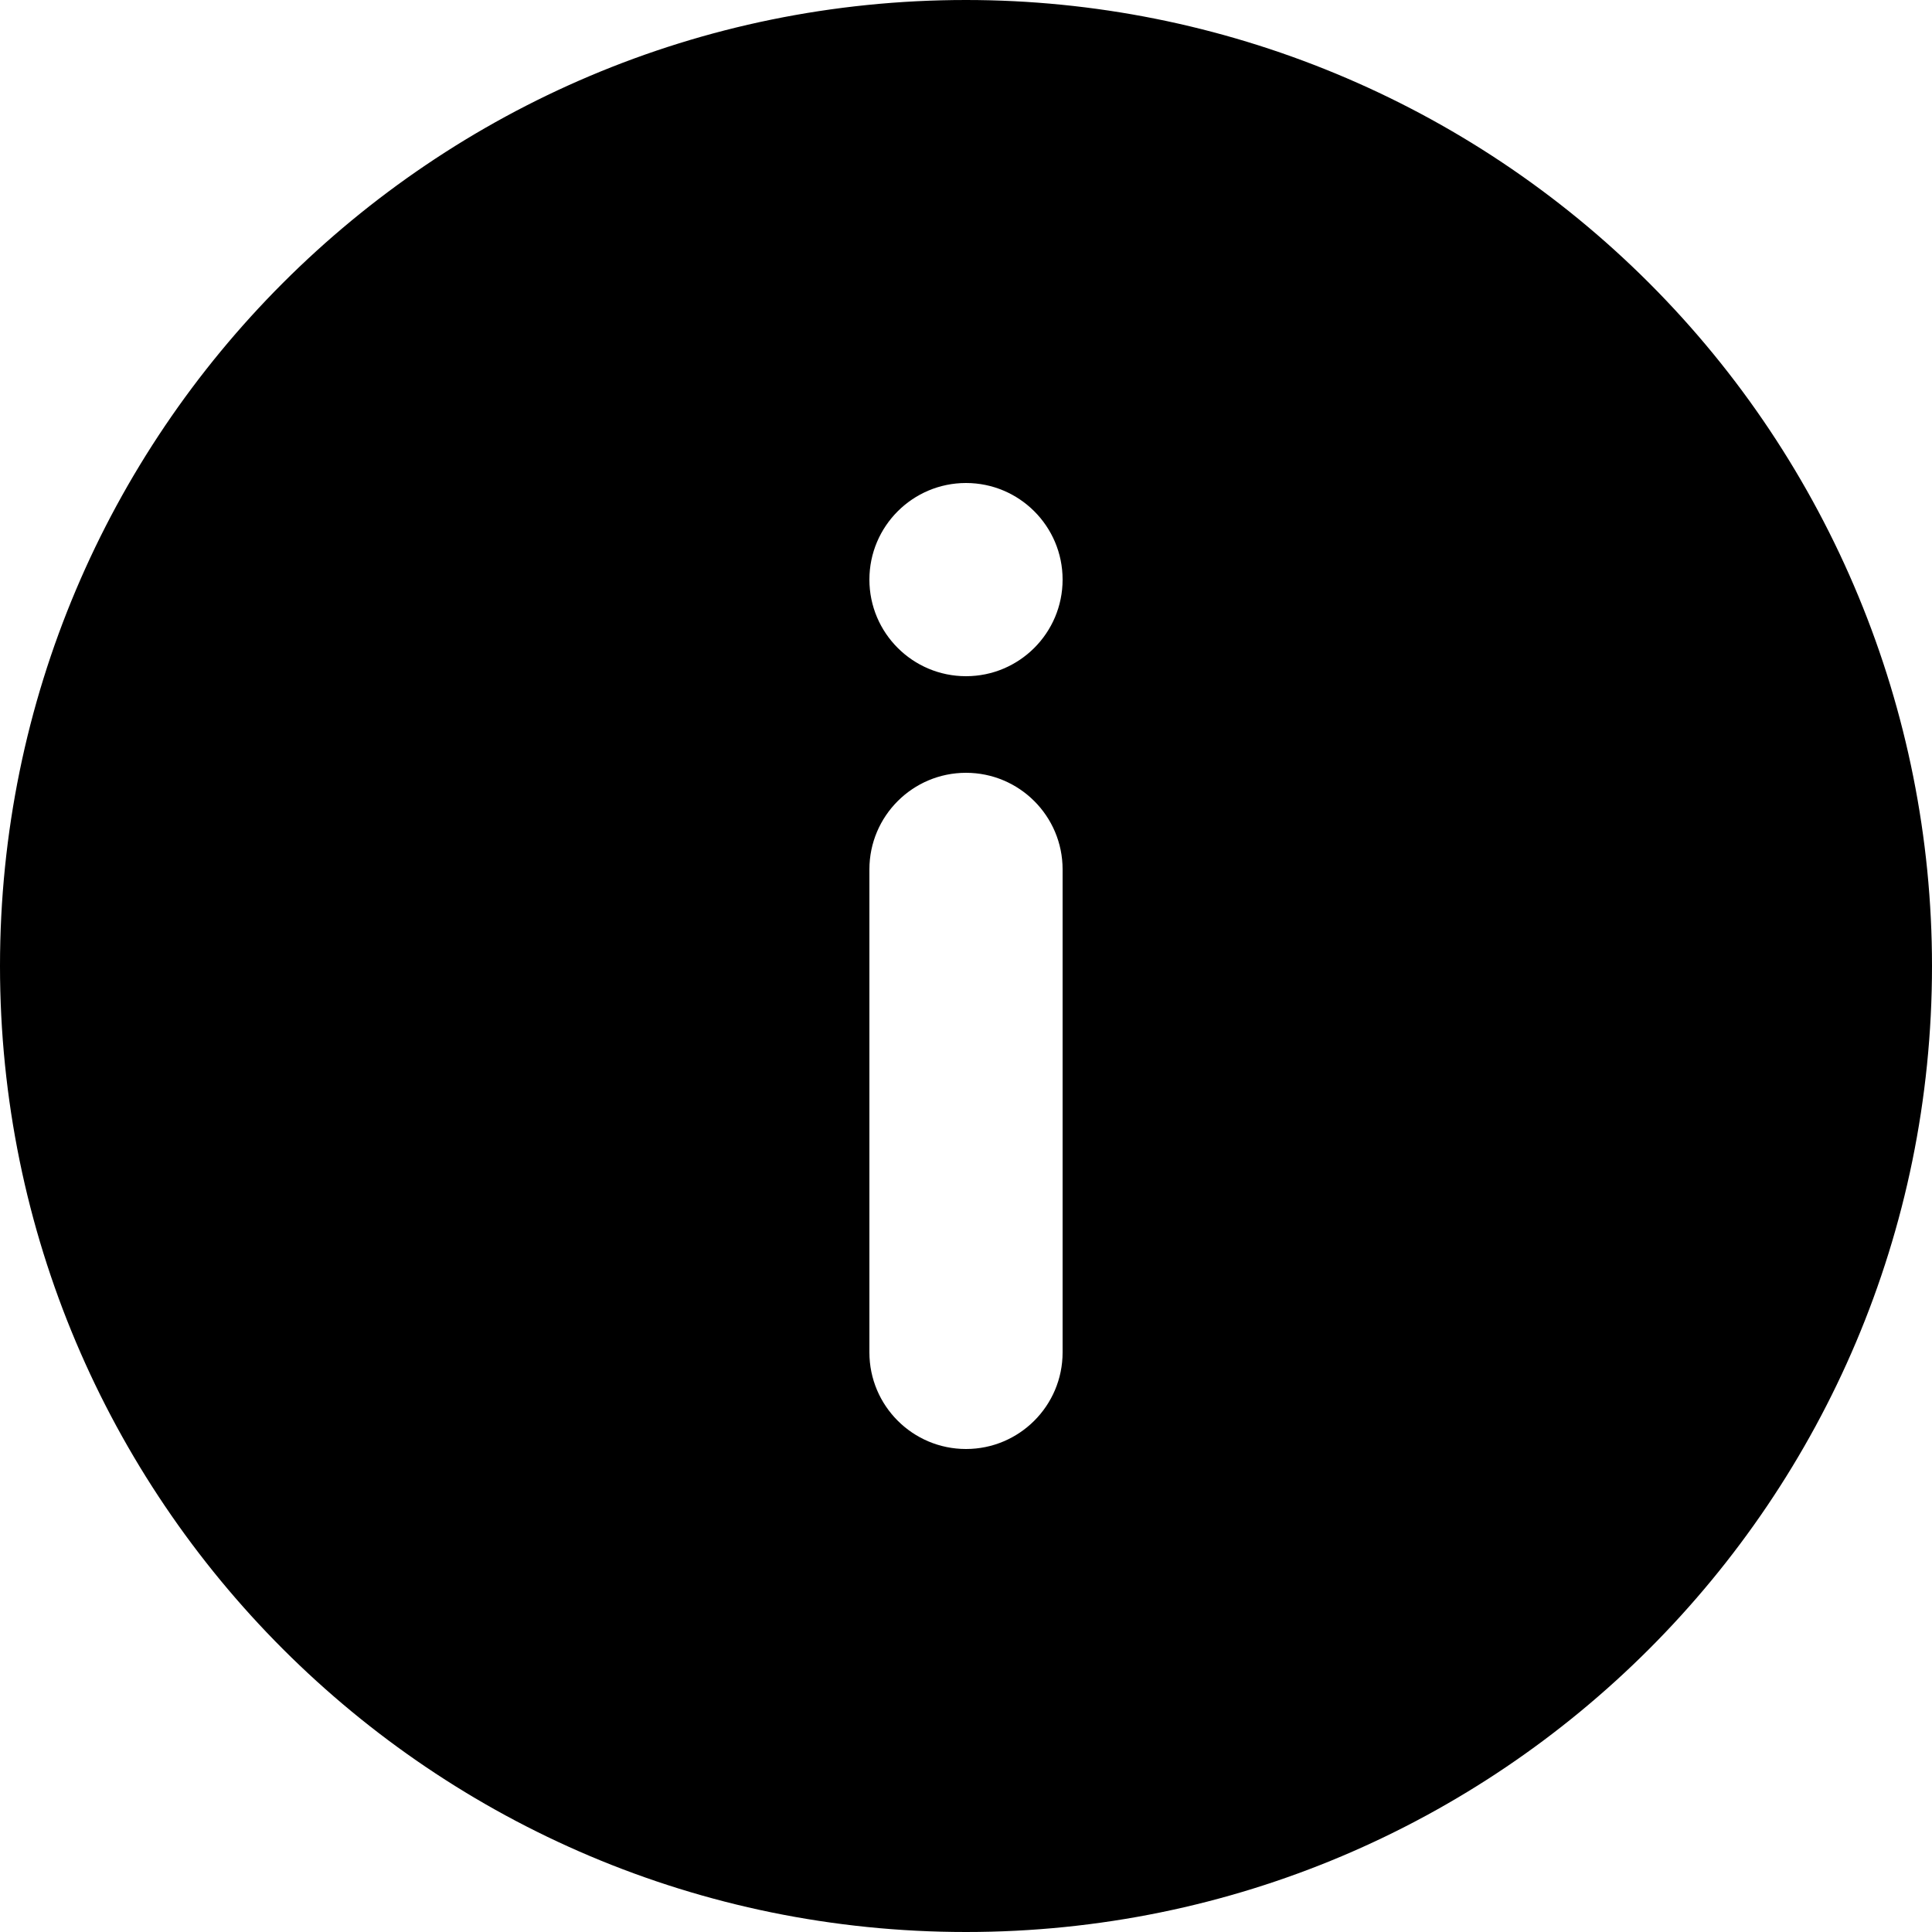
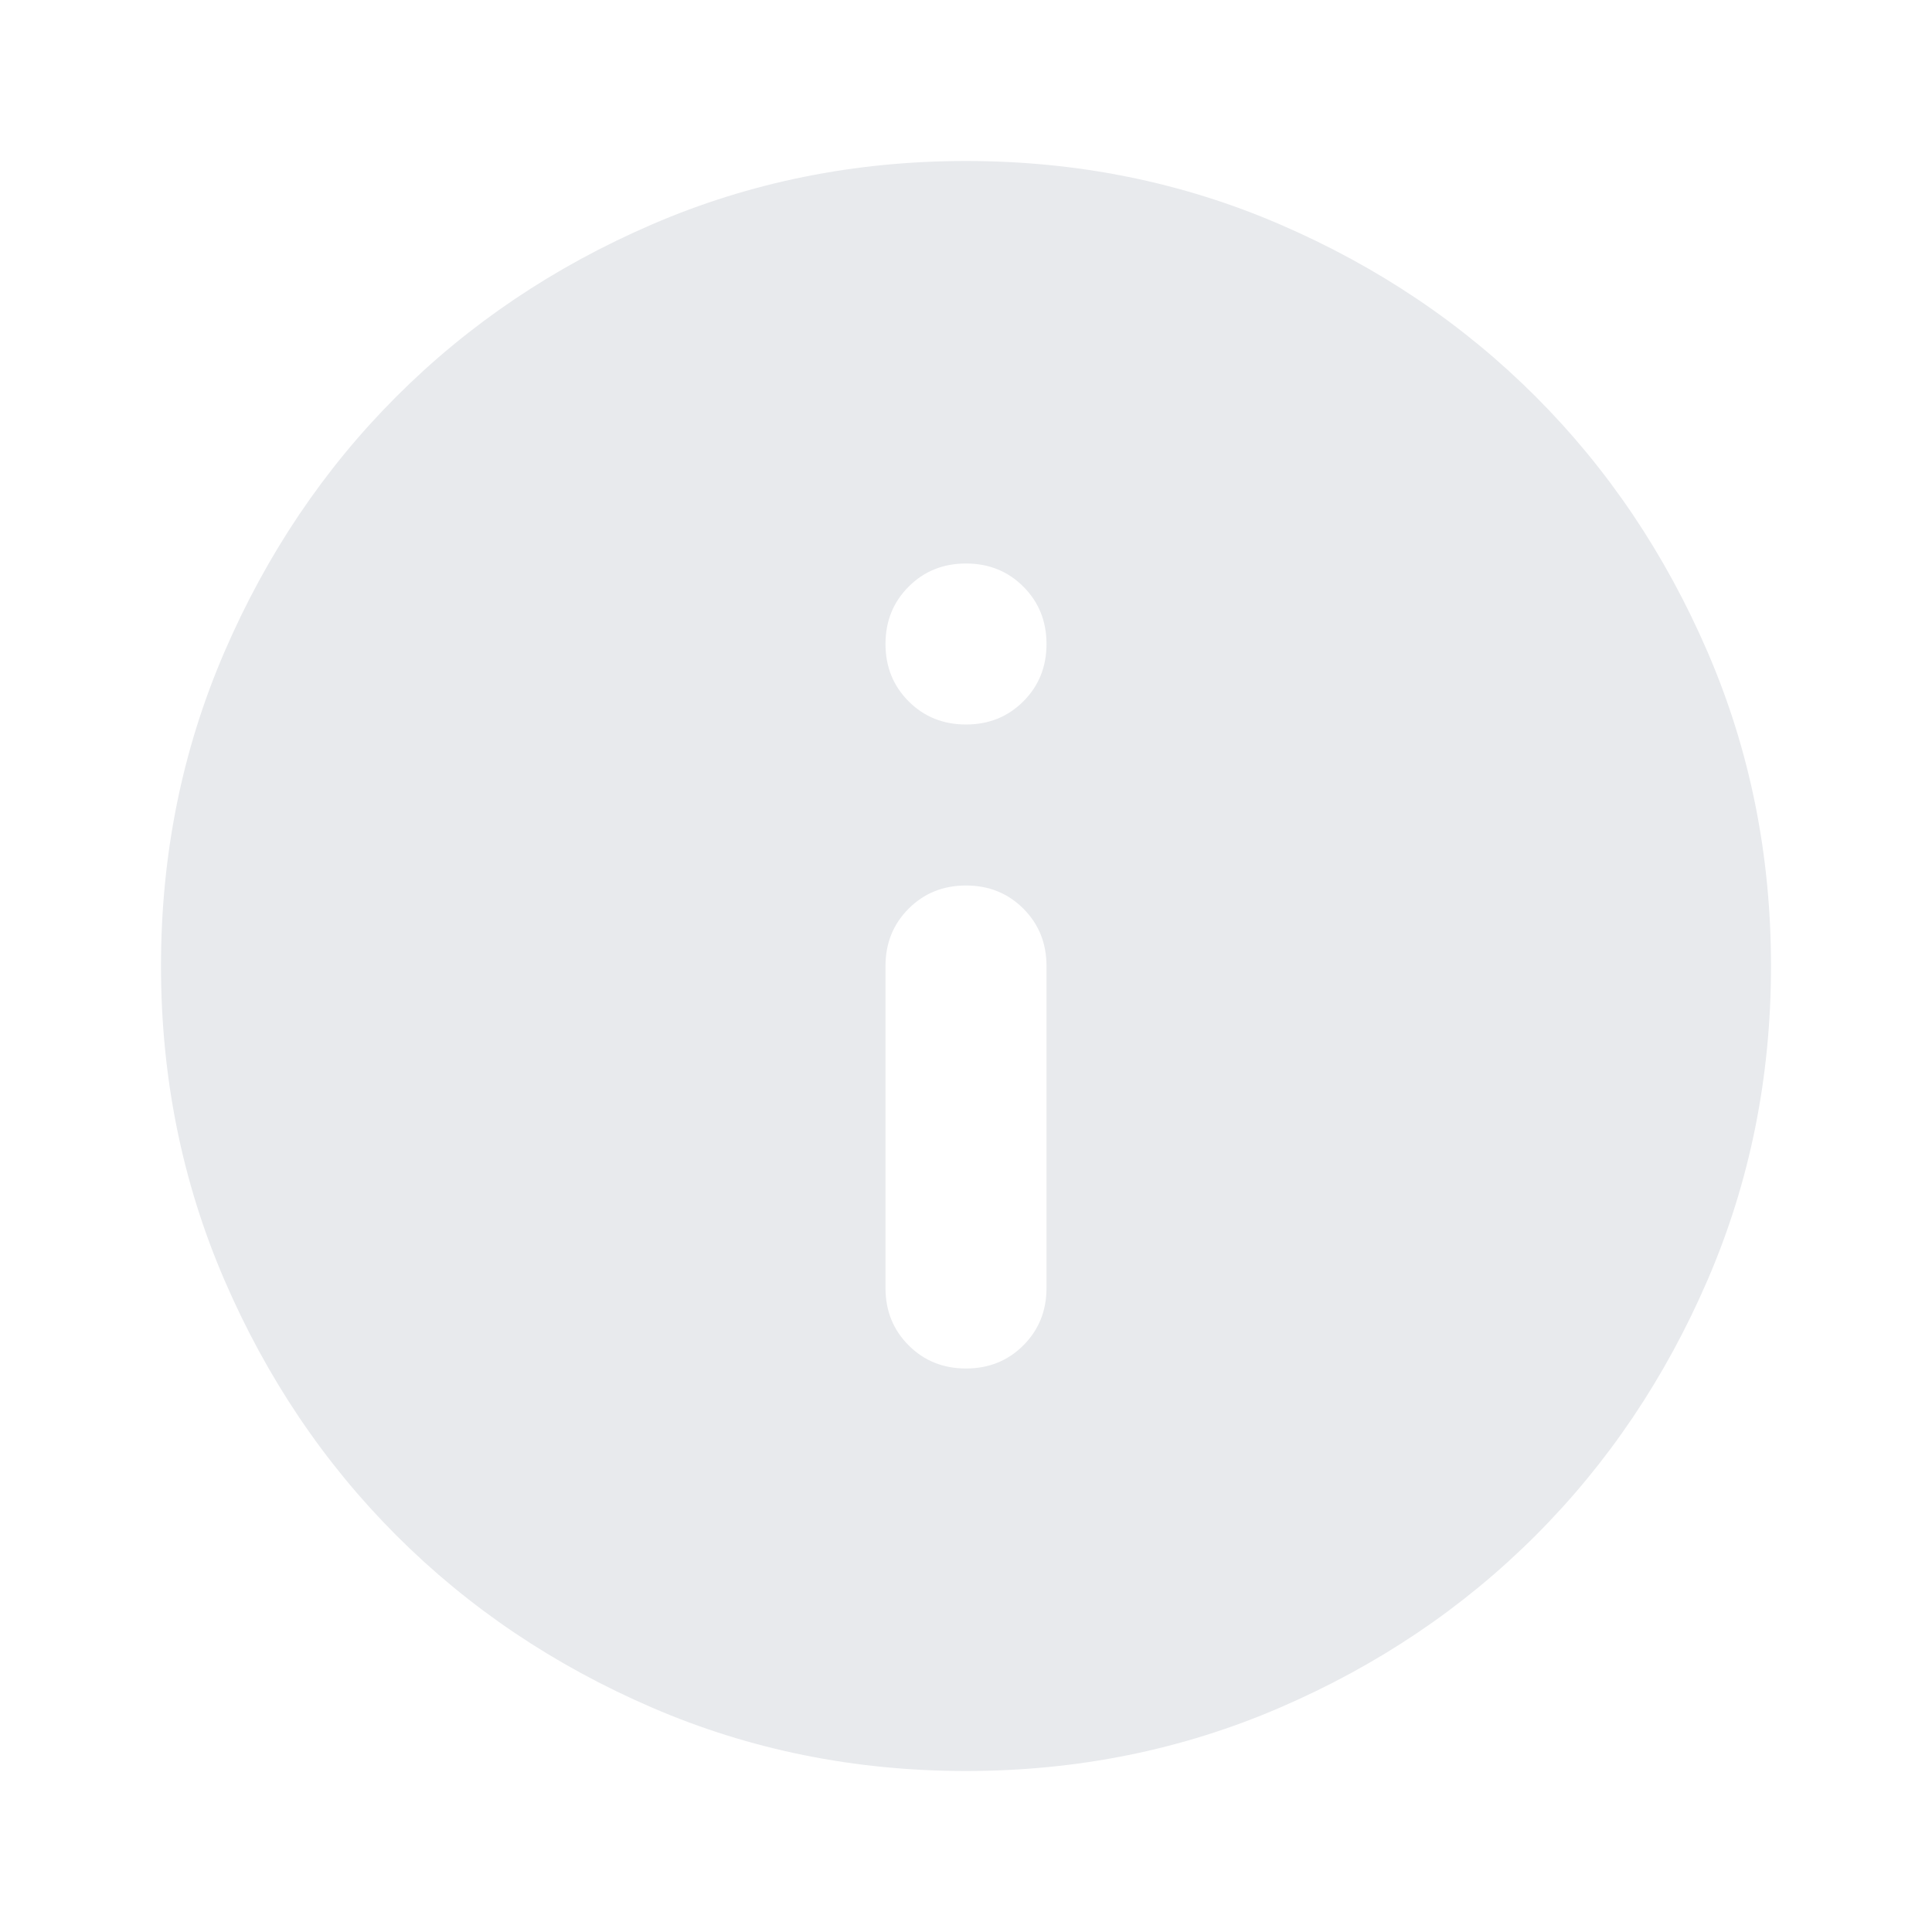
- <svg xmlns="http://www.w3.org/2000/svg" width="20" height="20" viewBox="0 0 20 20" fill="none">
-   <path fill-rule="evenodd" clip-rule="evenodd" d="M10 0C4.477 0 0 4.477 0 10C0 15.523 4.477 20 10 20C15.523 20 20 15.523 20 10C20 7.348 18.946 4.804 17.071 2.929C15.196 1.054 12.652 0 10 0ZM11 14C11 14.552 10.552 15 10 15C9.448 15 9 14.552 9 14V9C9 8.448 9.448 8 10 8C10.552 8 11 8.448 11 9V14ZM9 6C9 6.552 9.448 7 10 7C10.552 7 11 6.552 11 6C11 5.448 10.552 5 10 5C9.448 5 9 5.448 9 6Z" fill="black" />
+ <svg xmlns="http://www.w3.org/2000/svg" height="24px" viewBox="0 -960 960 960" width="24px" fill="#e8eaed">
+   <path d="M480-280q17 0 28.5-11.5T520-320v-160q0-17-11.5-28.5T480-520q-17 0-28.5 11.5T440-480v160q0 17 11.5 28.5T480-280Zm0-320q17 0 28.5-11.5T520-640q0-17-11.5-28.5T480-680q-17 0-28.5 11.5T440-640q0 17 11.5 28.5T480-600Zm0 520q-83 0-156-31.5T197-197q-54-54-85.5-127T80-480q0-83 31.5-156T197-763q54-54 127-85.5T480-880q83 0 156 31.5T763-763q54 54 85.5 127T880-480q0 83-31.5 156T763-197q-54 54-127 85.5T480-80Z" />
</svg>
